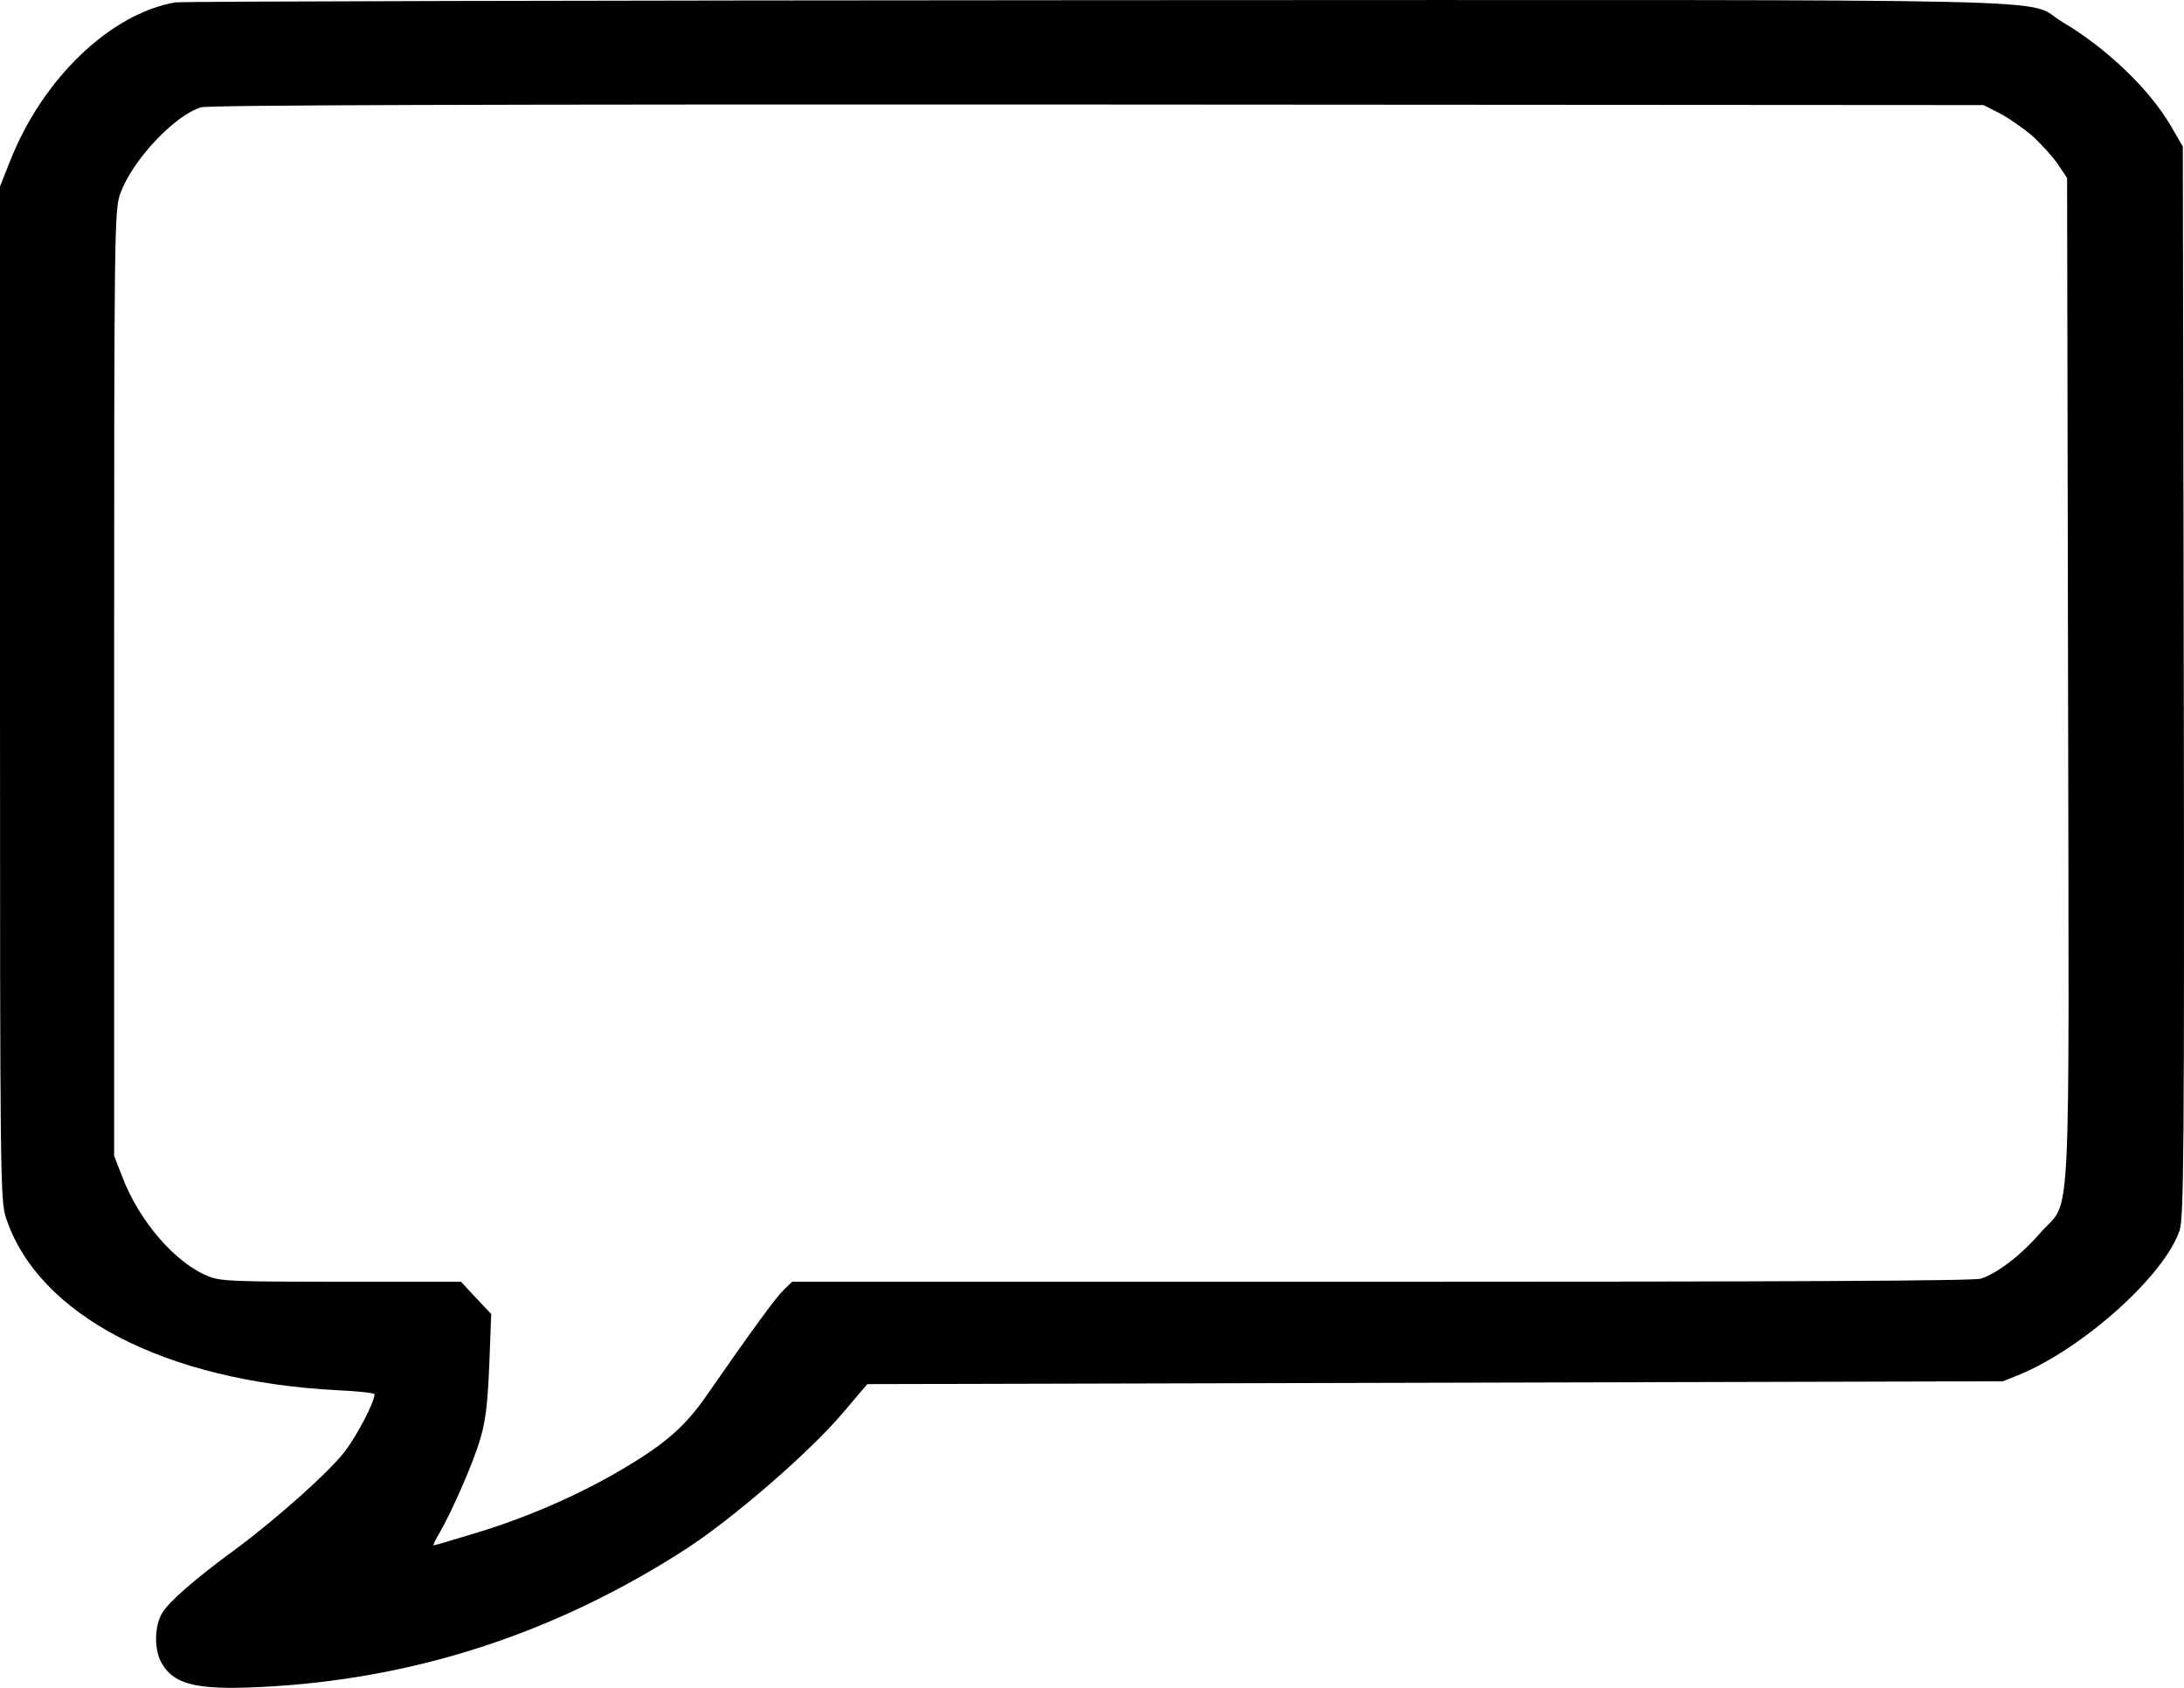
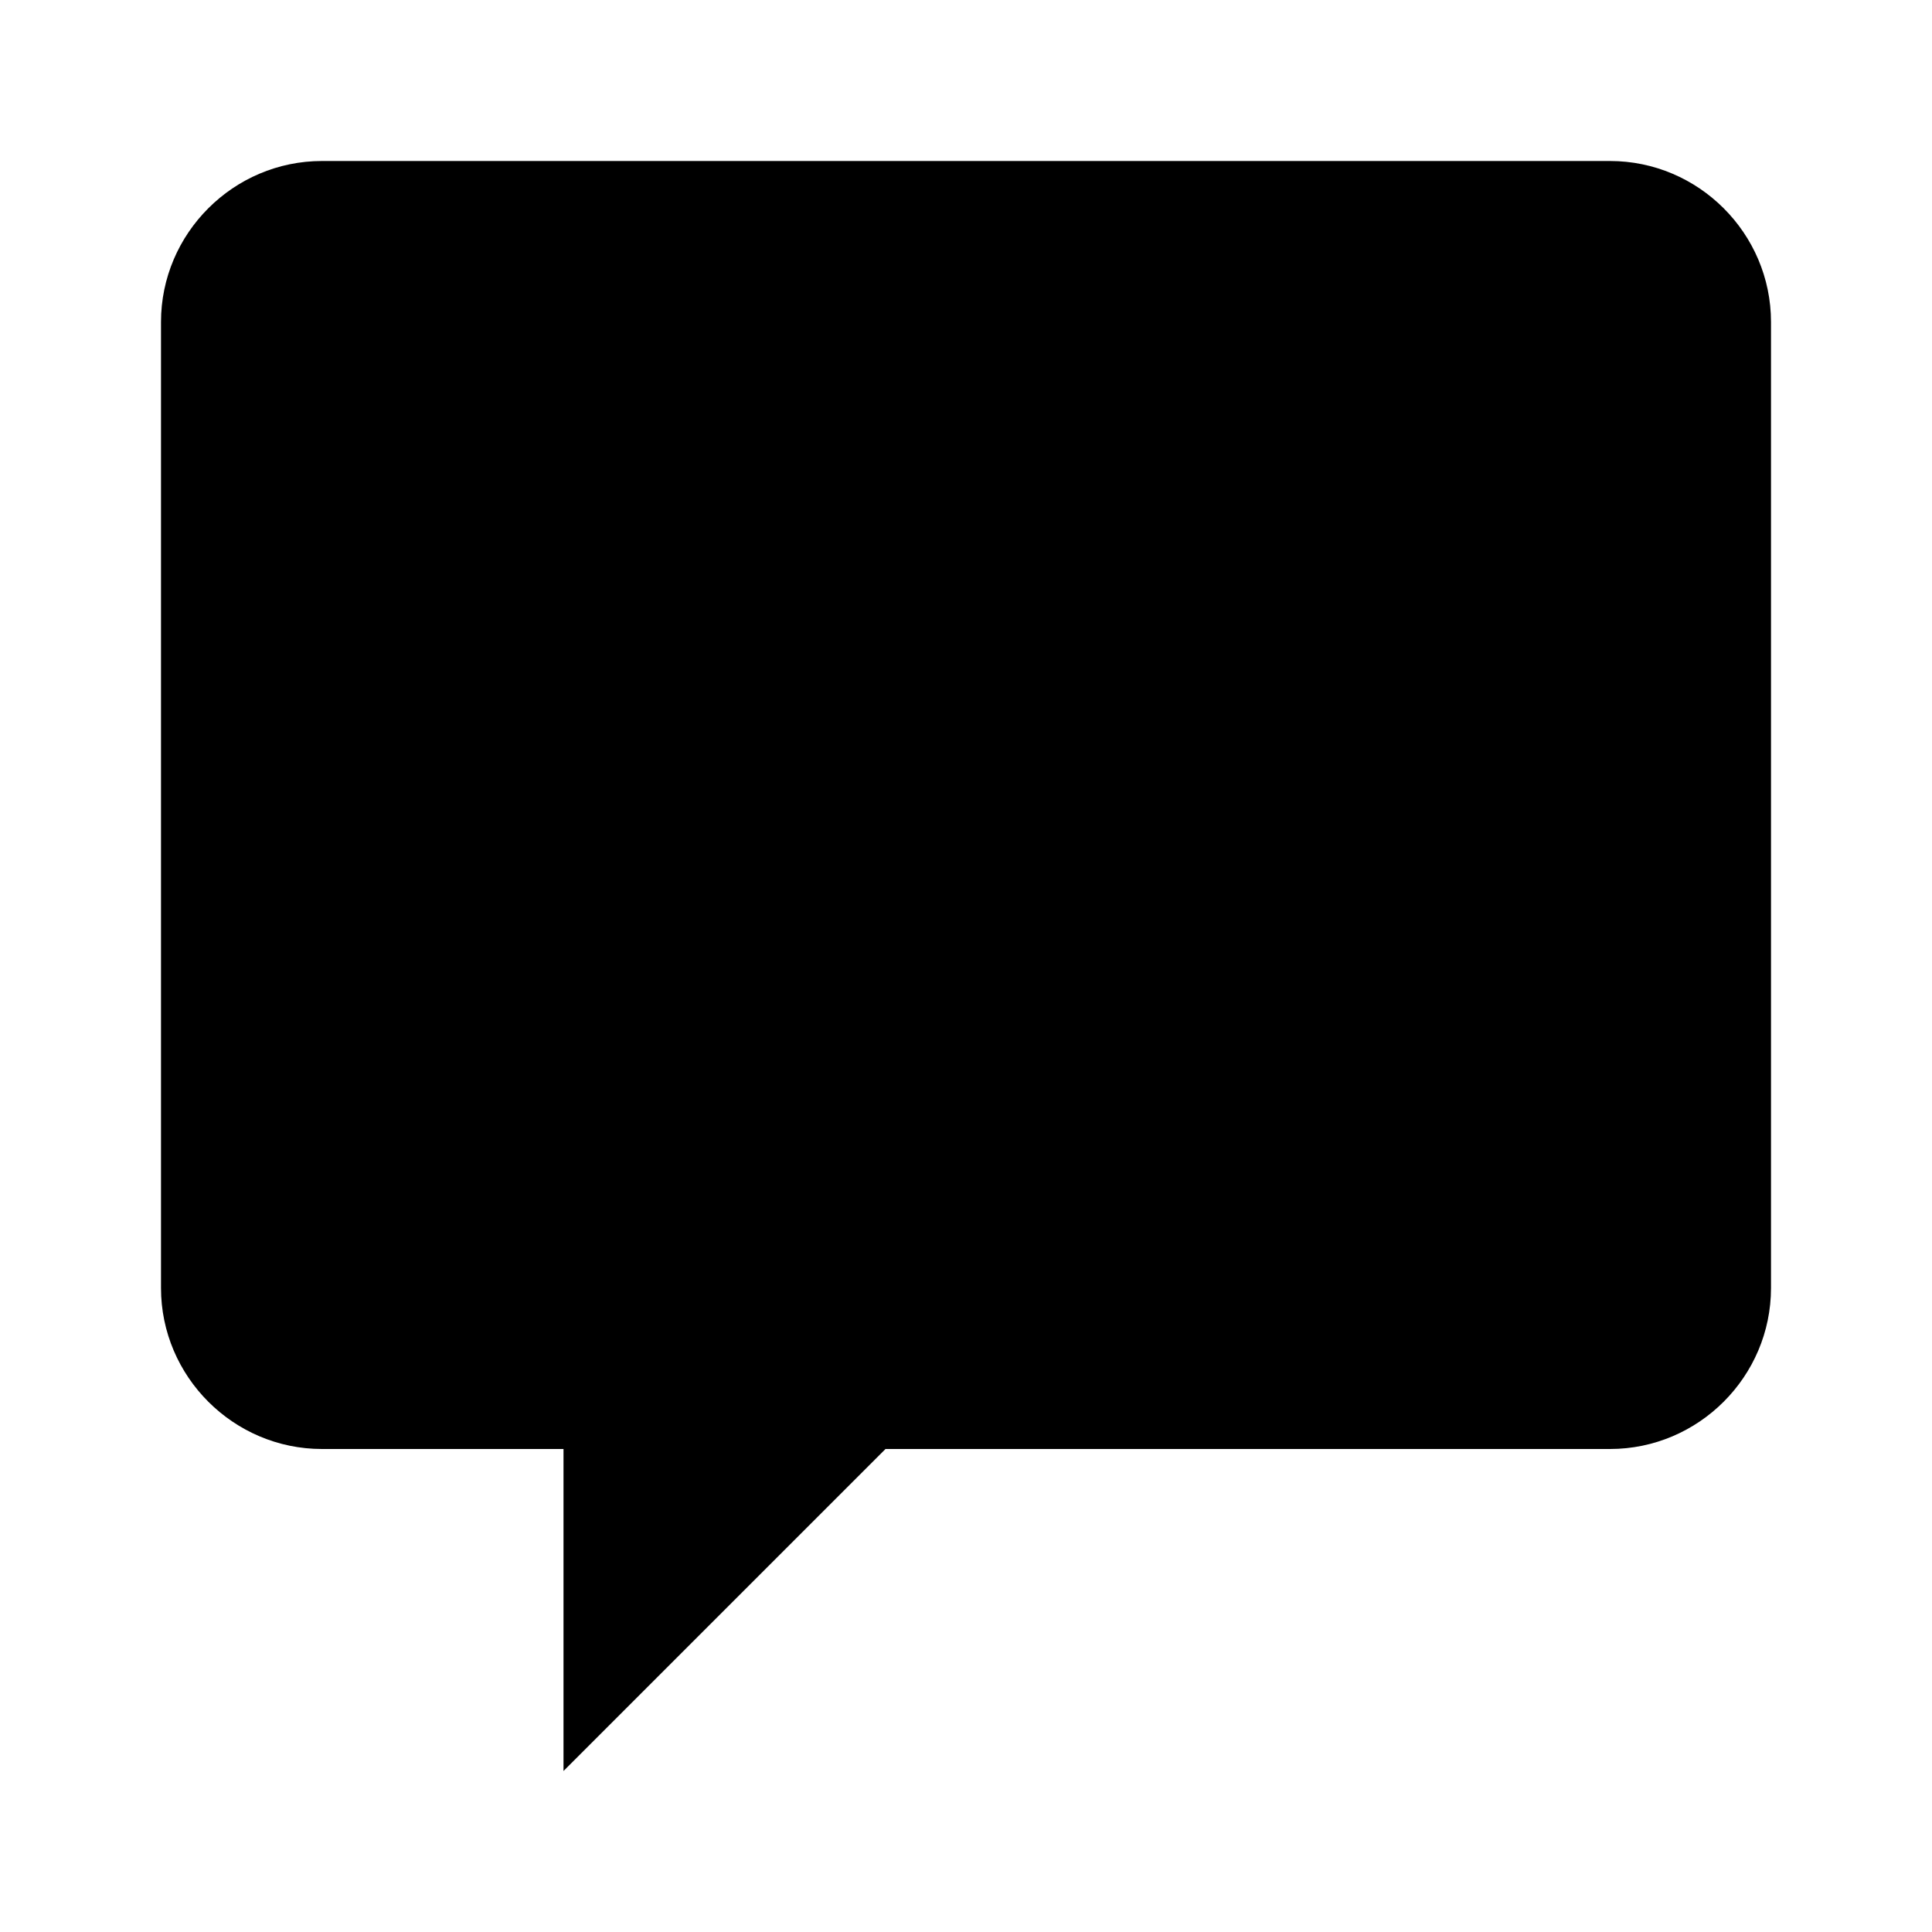
- <svg xmlns="http://www.w3.org/2000/svg" version="1.0" width="1100" height="850" viewBox="0 0 880 680" preserveAspectRatio="xMidYMid meet" id="svg2">
-   <defs id="defs12" />
-   <g transform="matrix(0.1295324,0,0,-0.1130044,-13.60091,735.6162)" id="g4" style="fill:#000000;stroke:none">
-     <path d="M 650,6501 C 449,6461 239,6231 138,5940 l -33,-95 0,-1805 c 0,-1721 1,-1808 18,-1870 99,-349 496,-586 1035,-617 61,-3 112,-10 112,-14 0,-28 -54,-147 -93,-205 C 1128,1261 967,1096 835,984 711,880 630,799 609,758 585,711 584,627 608,580 c 41,-81 117,-99 352,-82 459,34 884,197 1280,490 145,108 383,344 485,482 l 78,105 1766,5 1766,5 46,21 c 201,93 457,356 504,517 13,47 15,275 13,1958 l -3,1906 -39,77 c -65,127 -198,274 -334,366 -130,88 174,80 -3006,79 -1557,-1 -2847,-4 -2866,-8 z m 5675,-395 c 28,-17 73,-53 101,-80 27,-28 63,-73 80,-101 l 29,-50 3,-1800 c 3,-2042 12,-1830 -88,-1963 -58,-77 -132,-142 -183,-161 -20,-8 -598,-11 -1863,-11 l -1835,0 -25,-28 c -24,-25 -104,-151 -240,-376 -70,-116 -133,-178 -282,-277 -132,-87 -290,-165 -446,-218 -65,-23 -120,-41 -122,-41 -3,0 5,19 17,42 40,79 107,254 128,338 17,65 23,128 28,265 l 6,180 -47,57 -47,58 -372,0 c -340,0 -375,2 -413,19 -103,47 -216,196 -269,356 l -25,74 0,1684 c 0,1630 1,1687 19,1746 37,119 171,282 252,308 24,8 828,11 2789,10 l 2755,-2 50,-29 z" id="path6" />
-   </g>
+ <svg xmlns="http://www.w3.org/2000/svg" viewBox="0 0 24 24" enable-background="new 0 0 24 24">
+   <path d="M4 2c-1.1 0-2 .9-2 2v12c0 1.1.9 2 2 2h3v4l4-4h9c1.1 0 2-.9 2-2V4c0-1.1-.9-2-2-2H4z" />
</svg>
